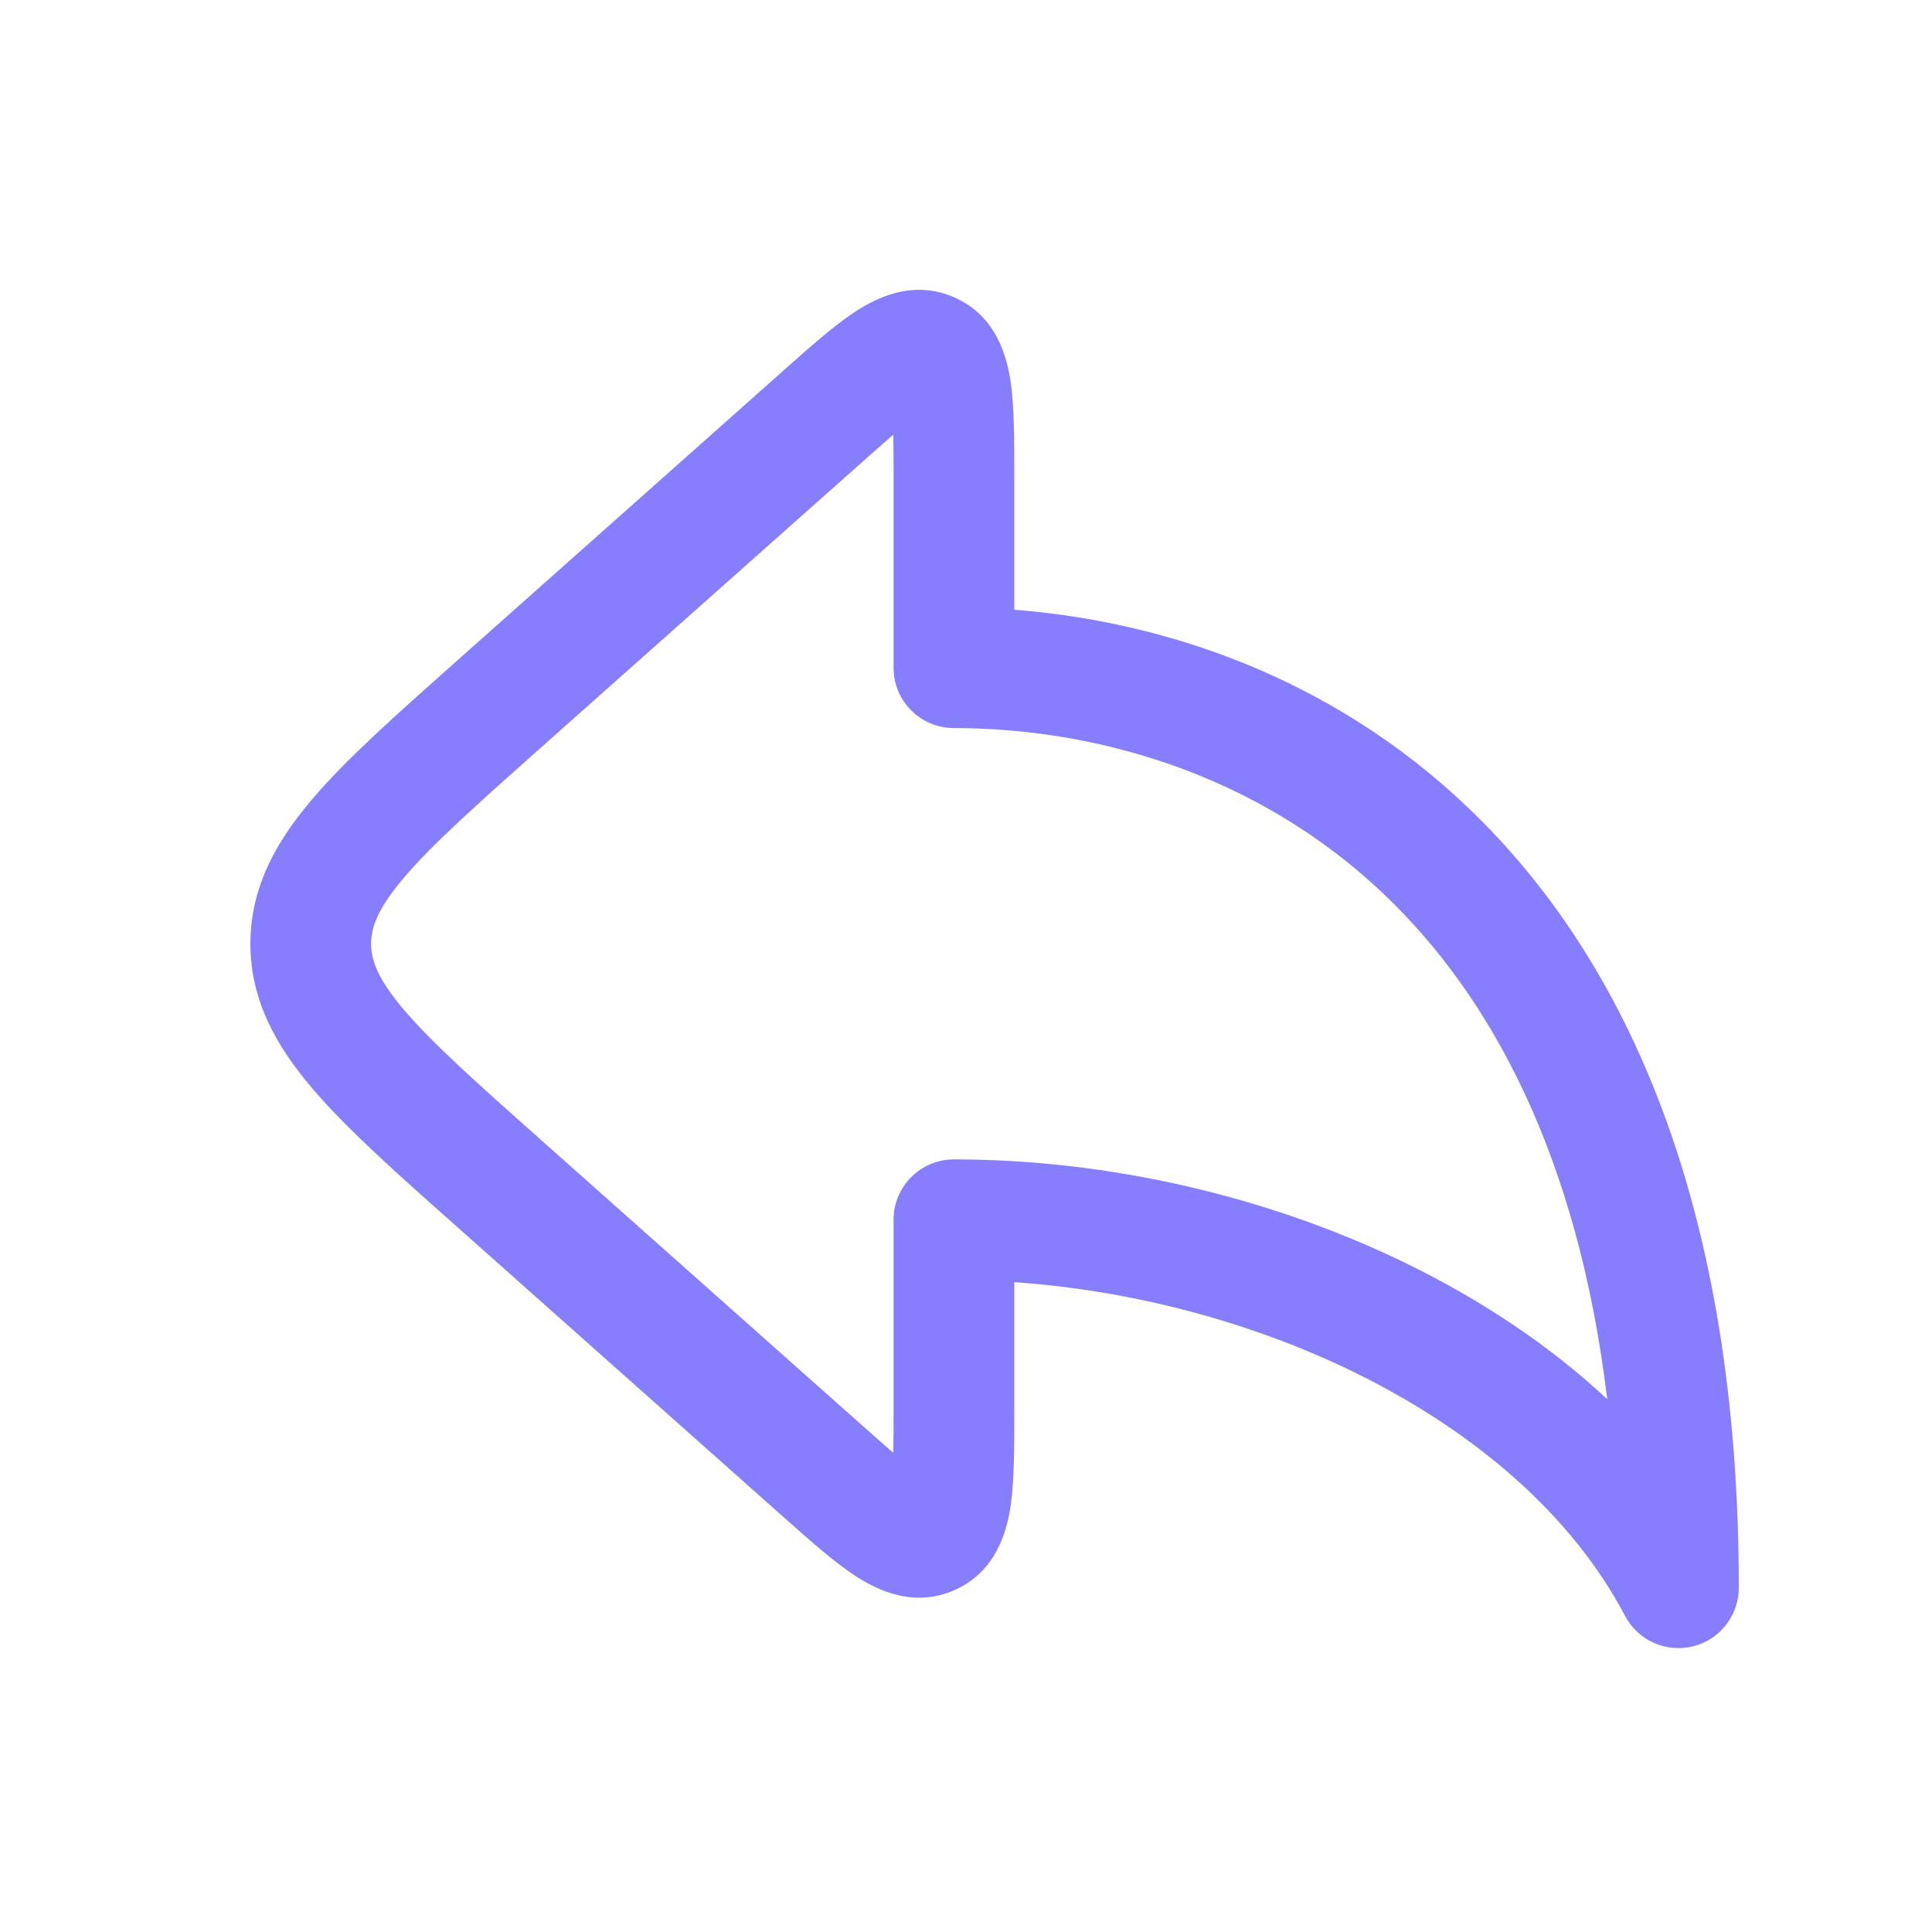
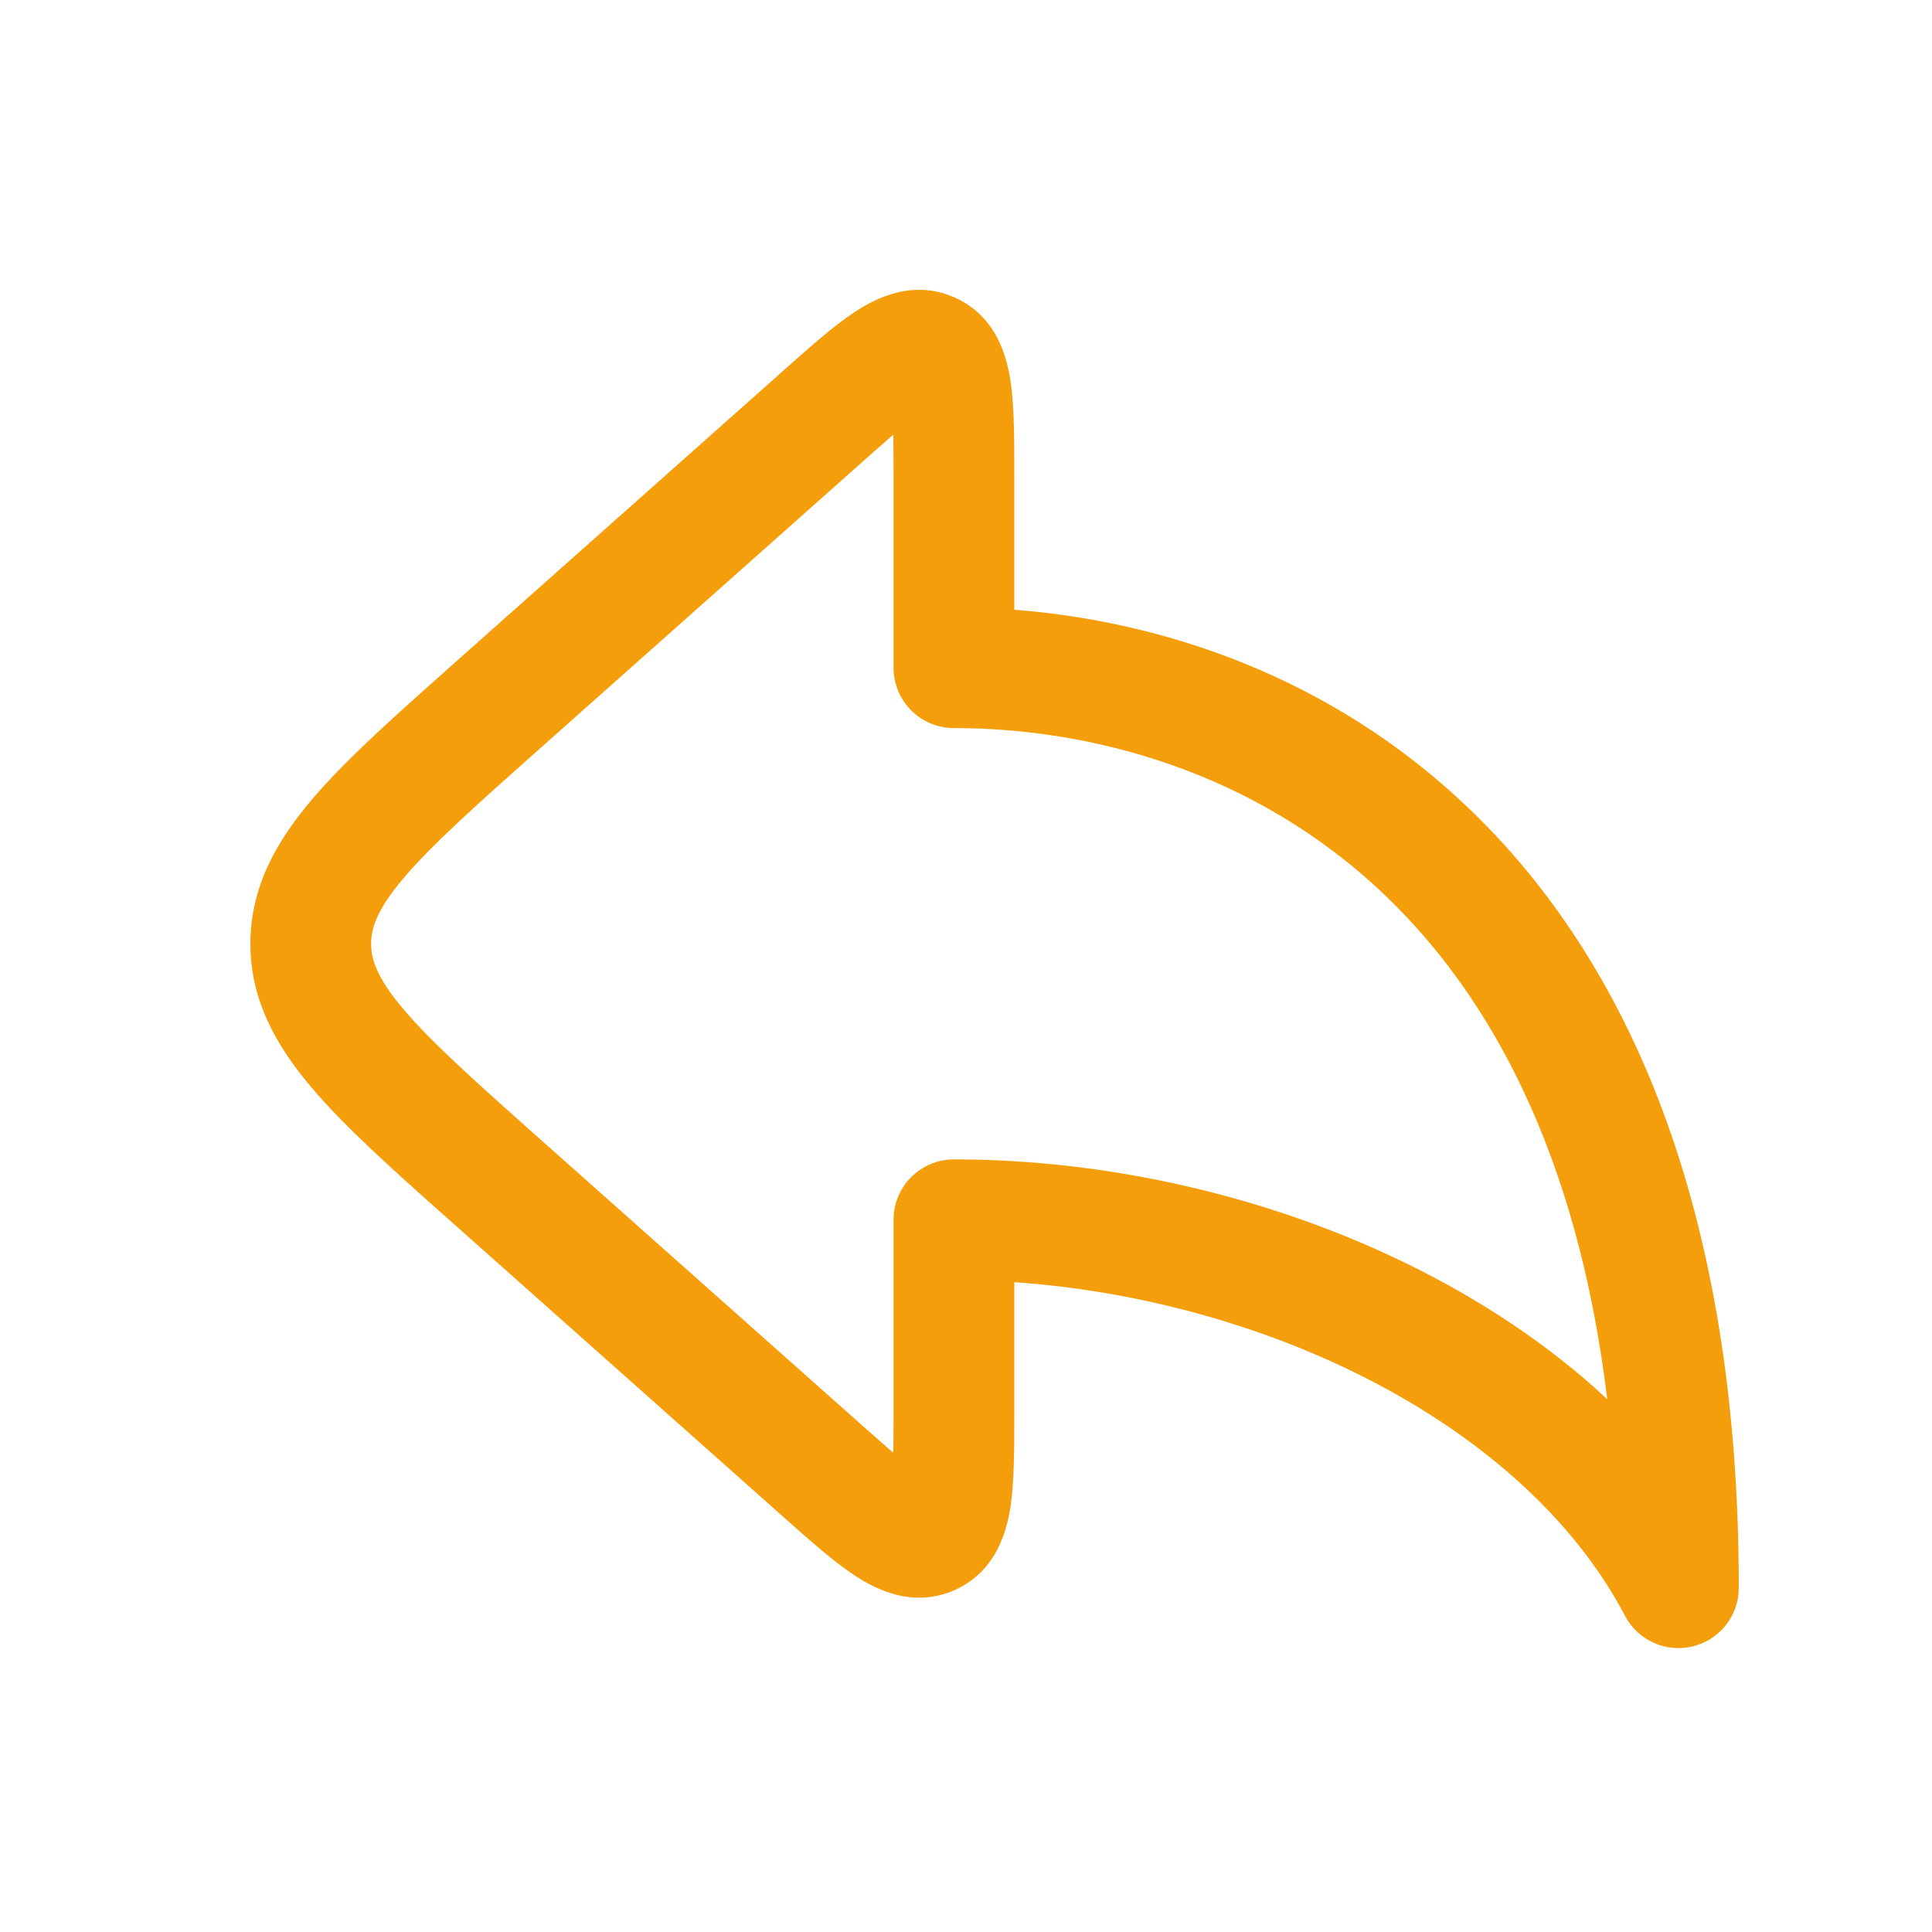
<svg xmlns="http://www.w3.org/2000/svg" width="20" height="20" viewBox="0 0 20 20" fill="none">
-   <path fill-rule="evenodd" clip-rule="evenodd" d="M8.105 3.84C8.094 3.85 8.084 3.859 8.073 3.869L4.728 6.842C4.104 7.397 3.586 7.856 3.231 8.274C2.858 8.713 2.592 9.185 2.592 9.77C2.592 10.354 2.858 10.826 3.231 11.265C3.586 11.683 4.104 12.143 4.728 12.697L8.073 15.671C8.084 15.68 8.094 15.69 8.105 15.699C8.375 15.94 8.628 16.164 8.846 16.308C9.06 16.449 9.449 16.654 9.885 16.459C10.321 16.263 10.426 15.835 10.463 15.582C10.5 15.323 10.5 14.985 10.5 14.624C10.5 14.609 10.5 14.595 10.5 14.581V13.273C11.71 13.357 12.935 13.678 14.008 14.2C15.268 14.815 16.275 15.686 16.822 16.727C16.955 16.981 17.245 17.112 17.525 17.043C17.804 16.974 18 16.724 18 16.436C18 12.502 16.849 9.94 15.203 8.366C13.768 6.993 12.02 6.43 10.5 6.312V4.959C10.5 4.944 10.5 4.93 10.5 4.916C10.5 4.554 10.5 4.216 10.463 3.958C10.426 3.704 10.321 3.276 9.885 3.081C9.449 2.885 9.06 3.09 8.846 3.231C8.628 3.375 8.375 3.6 8.105 3.84ZM9.247 4.5C9.153 4.581 9.041 4.681 8.903 4.803L5.593 7.745C4.925 8.339 4.475 8.741 4.183 9.084C3.903 9.413 3.842 9.606 3.842 9.77C3.842 9.933 3.903 10.126 4.183 10.455C4.475 10.798 4.925 11.2 5.593 11.794L8.903 14.736C9.041 14.858 9.153 14.958 9.247 15.039C9.25 14.915 9.25 14.764 9.25 14.581V12.627C9.25 12.281 9.53 12.002 9.875 12.002C11.469 12.002 13.125 12.38 14.555 13.077C15.321 13.45 16.034 13.921 16.638 14.484C16.331 11.944 15.423 10.306 14.339 9.269C12.989 7.977 11.283 7.537 9.875 7.537C9.53 7.537 9.25 7.258 9.25 6.912V4.959C9.25 4.775 9.25 4.624 9.247 4.5Z" fill="#877EFF" />
+   <path fill-rule="evenodd" clip-rule="evenodd" d="M8.105 3.84C8.094 3.85 8.084 3.859 8.073 3.869L4.728 6.842C4.104 7.397 3.586 7.856 3.231 8.274C2.858 8.713 2.592 9.185 2.592 9.77C2.592 10.354 2.858 10.826 3.231 11.265C3.586 11.683 4.104 12.143 4.728 12.697L8.073 15.671C8.084 15.68 8.094 15.69 8.105 15.699C8.375 15.94 8.628 16.164 8.846 16.308C9.06 16.449 9.449 16.654 9.885 16.459C10.321 16.263 10.426 15.835 10.463 15.582C10.5 15.323 10.5 14.985 10.5 14.624C10.5 14.609 10.5 14.595 10.5 14.581V13.273C11.71 13.357 12.935 13.678 14.008 14.2C15.268 14.815 16.275 15.686 16.822 16.727C16.955 16.981 17.245 17.112 17.525 17.043C17.804 16.974 18 16.724 18 16.436C18 12.502 16.849 9.94 15.203 8.366C13.768 6.993 12.02 6.43 10.5 6.312V4.959C10.5 4.944 10.5 4.93 10.5 4.916C10.5 4.554 10.5 4.216 10.463 3.958C10.426 3.704 10.321 3.276 9.885 3.081C9.449 2.885 9.06 3.09 8.846 3.231C8.628 3.375 8.375 3.6 8.105 3.84ZM9.247 4.5C9.153 4.581 9.041 4.681 8.903 4.803L5.593 7.745C4.925 8.339 4.475 8.741 4.183 9.084C3.903 9.413 3.842 9.606 3.842 9.77C3.842 9.933 3.903 10.126 4.183 10.455C4.475 10.798 4.925 11.2 5.593 11.794L8.903 14.736C9.041 14.858 9.153 14.958 9.247 15.039C9.25 14.915 9.25 14.764 9.25 14.581V12.627C9.25 12.281 9.53 12.002 9.875 12.002C11.469 12.002 13.125 12.38 14.555 13.077C15.321 13.45 16.034 13.921 16.638 14.484C16.331 11.944 15.423 10.306 14.339 9.269C12.989 7.977 11.283 7.537 9.875 7.537C9.53 7.537 9.25 7.258 9.25 6.912V4.959C9.25 4.775 9.25 4.624 9.247 4.5Z" fill="#F59E0B" />
</svg>
